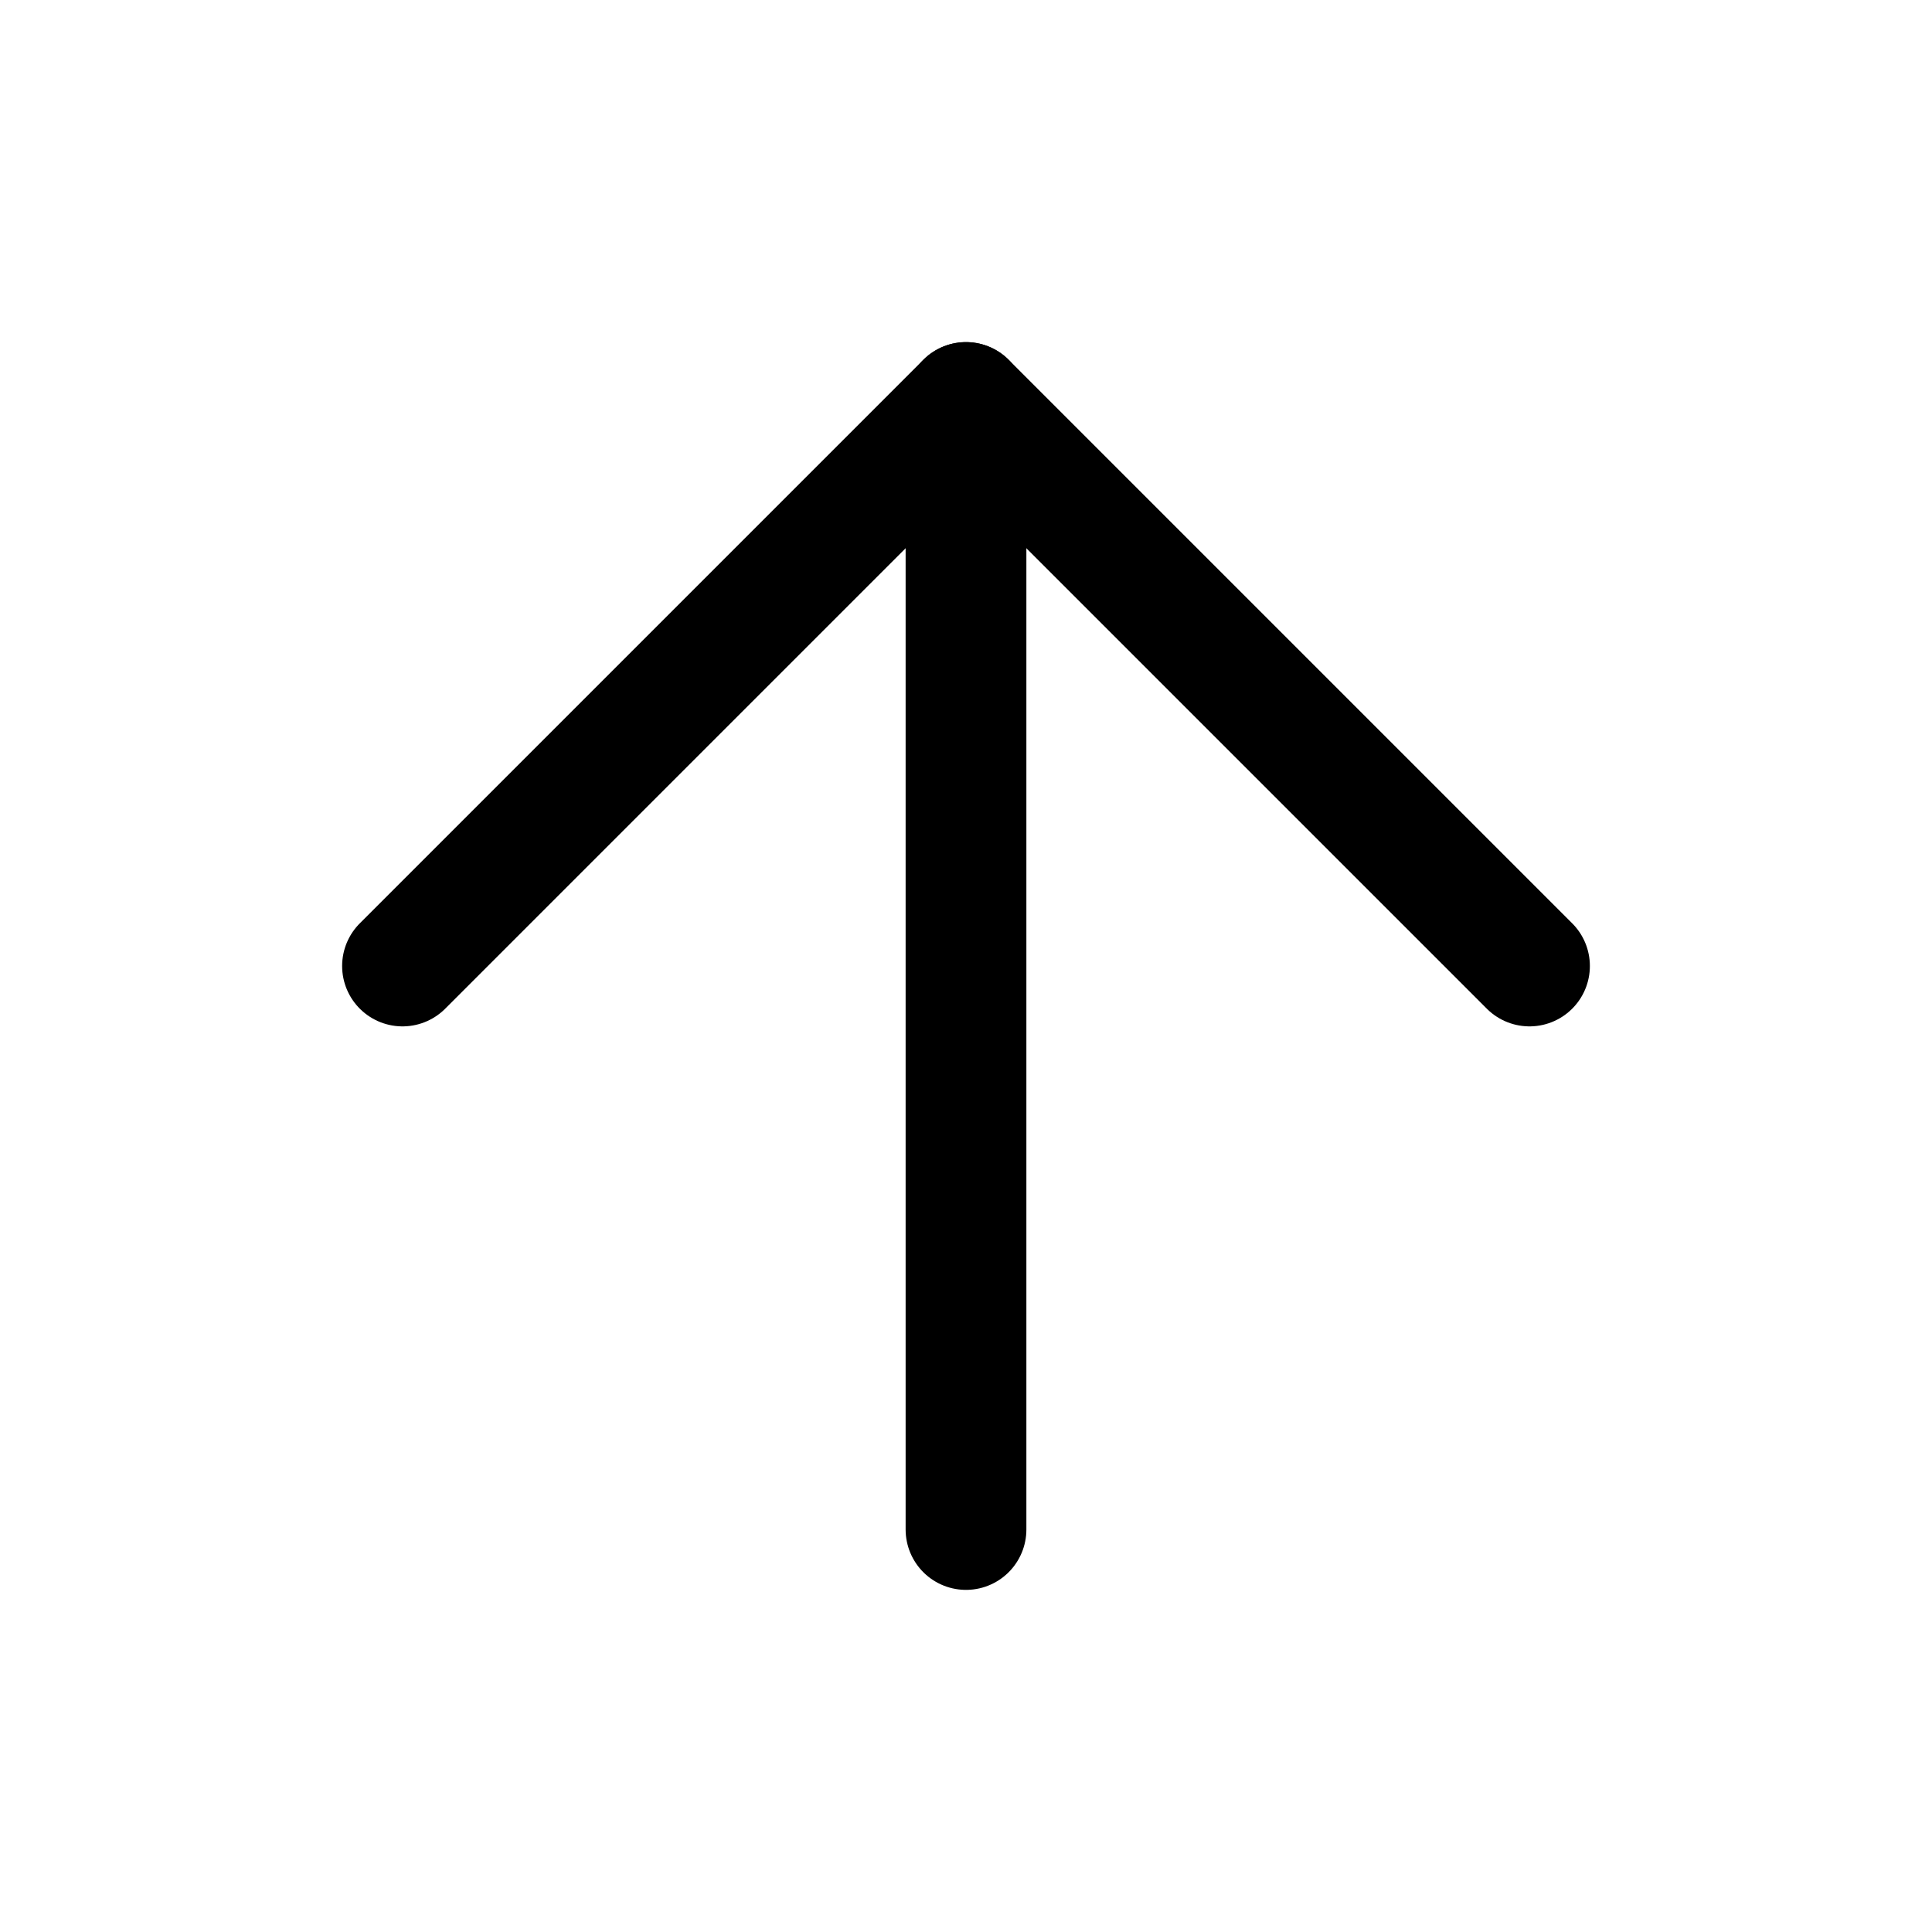
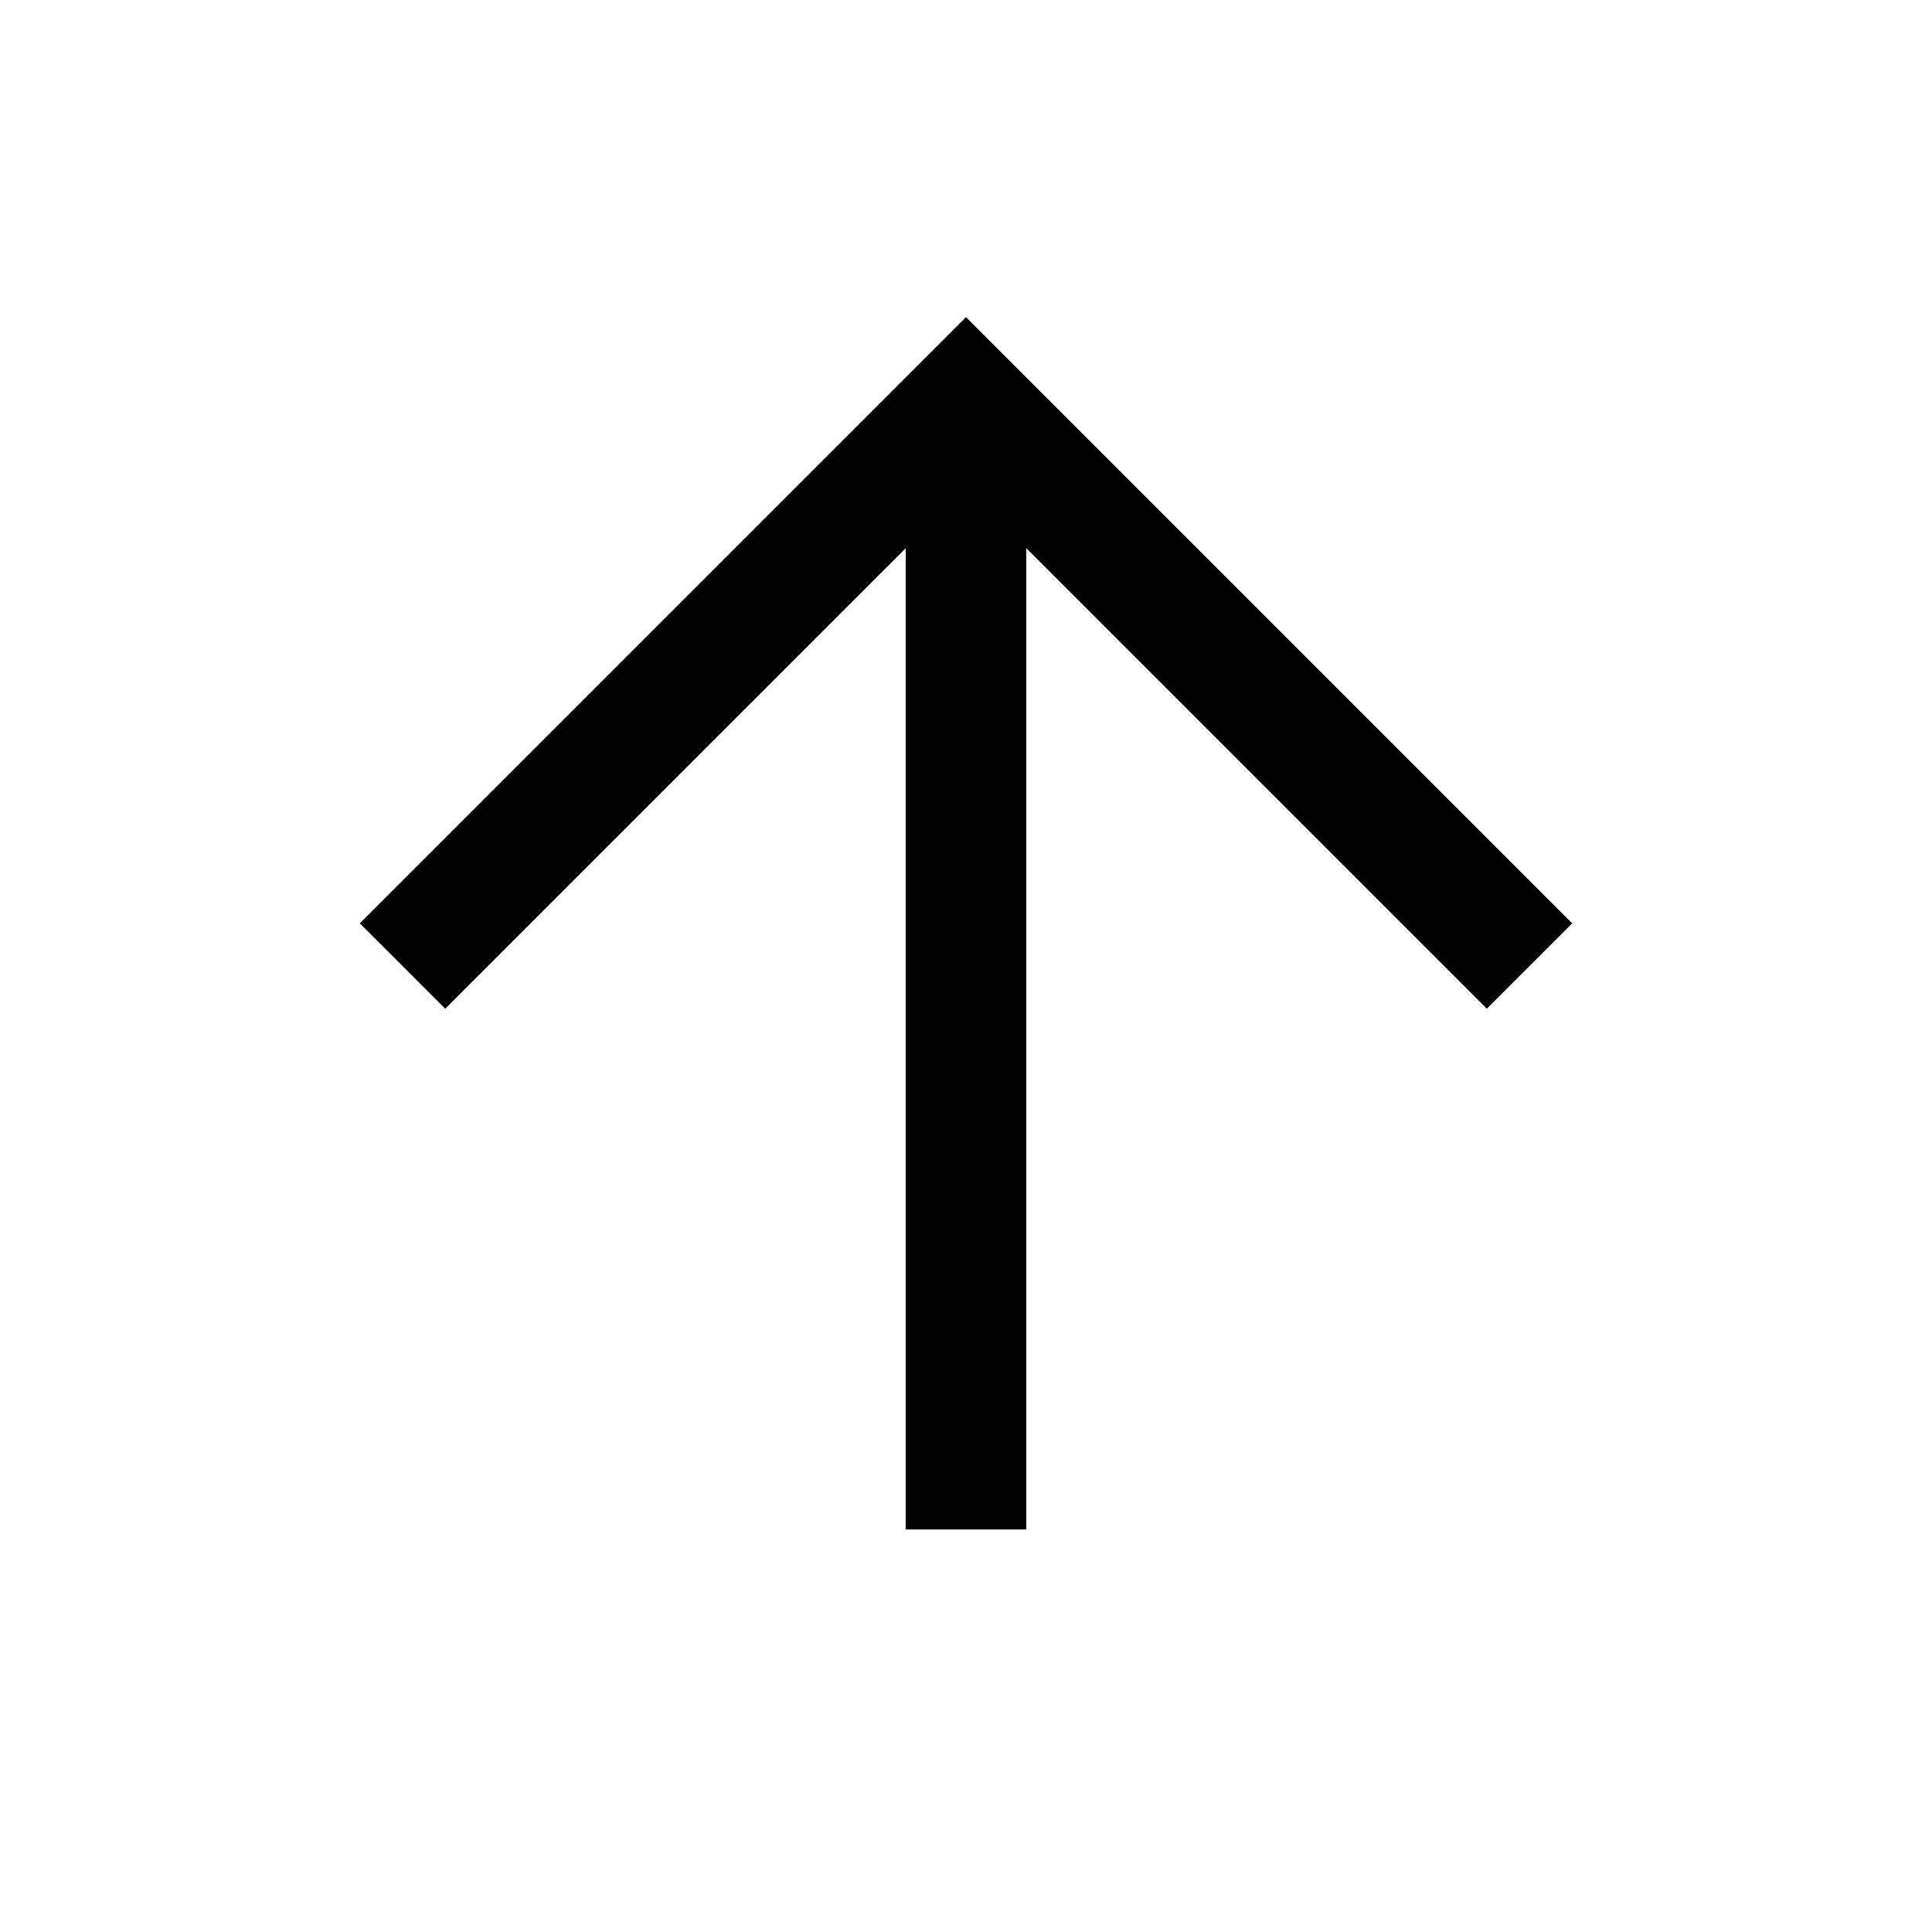
- <svg xmlns="http://www.w3.org/2000/svg" viewBox="0 0 24 24" fill="none" stroke="currentColor" stroke-width="1.5" stroke-linecap="round" stroke-linejoin="round">
+ <svg xmlns="http://www.w3.org/2000/svg" viewBox="0 0 24 24" fill="none" stroke="currentColor" stroke-width="1.5" stroke-linecap="butt" stroke-linejoin="miter">
  <path d="m5 12 7-7 7 7" />
  <path d="M12 19V5" />
</svg>
